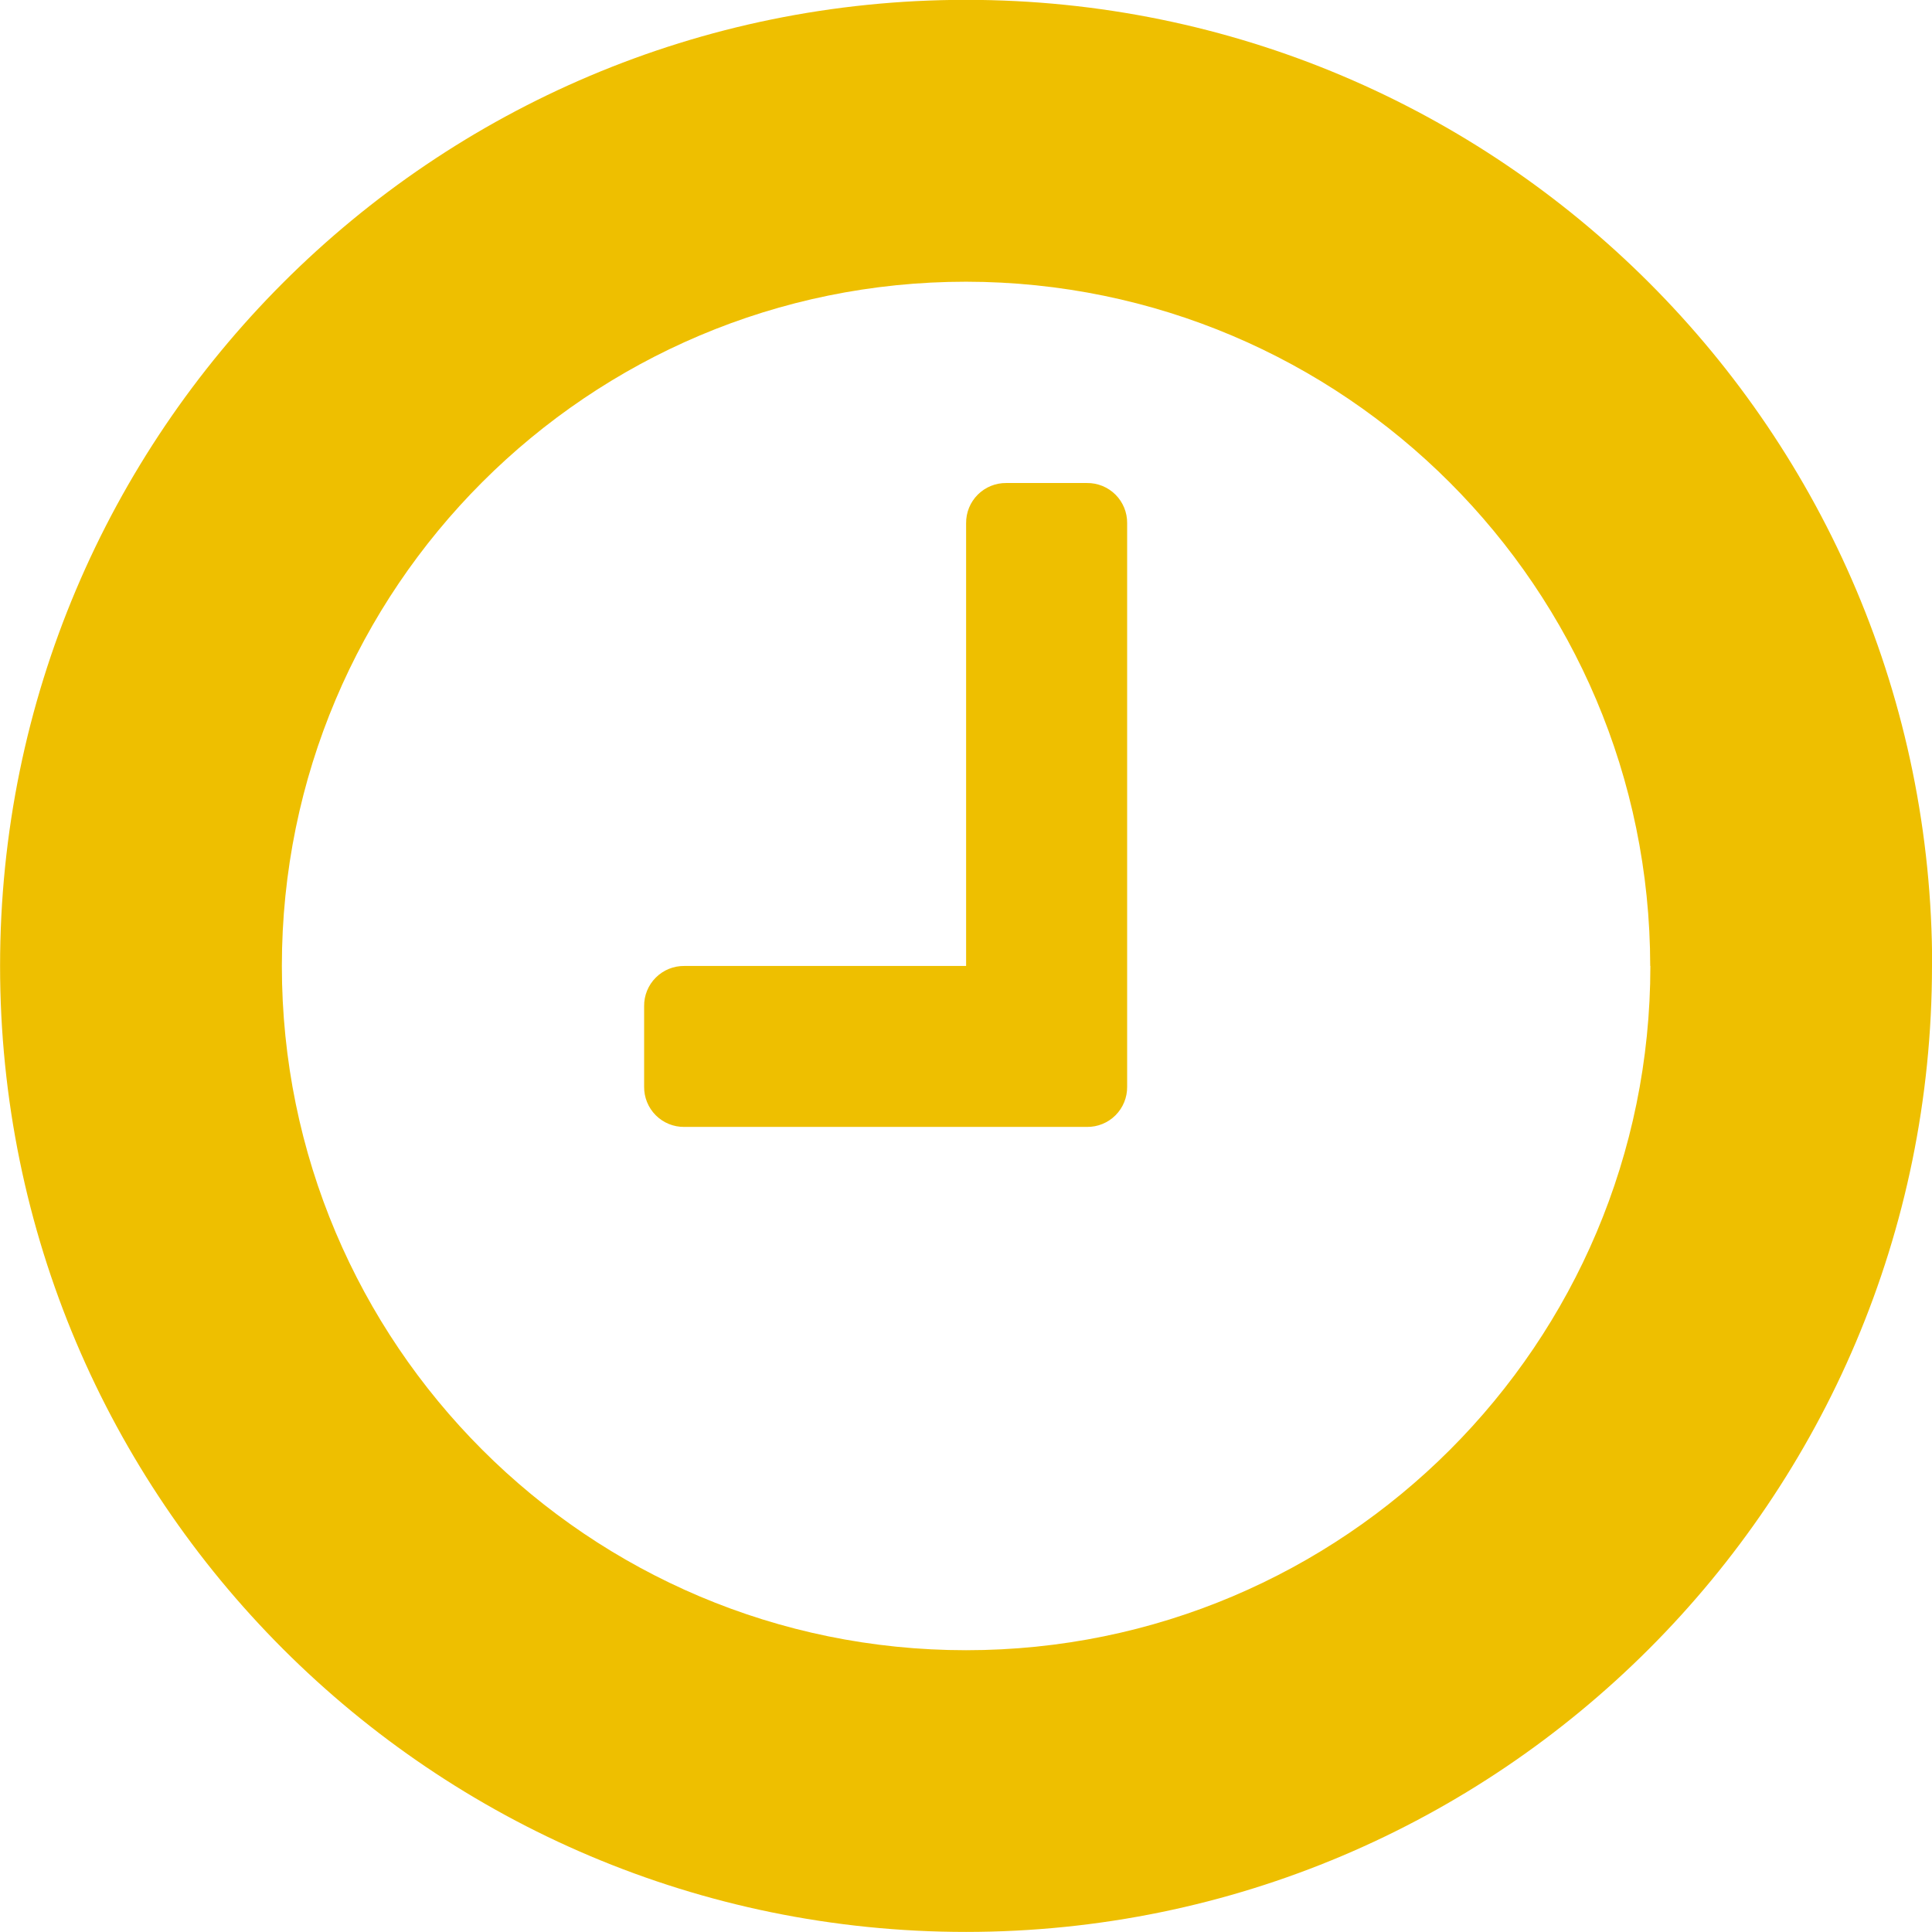
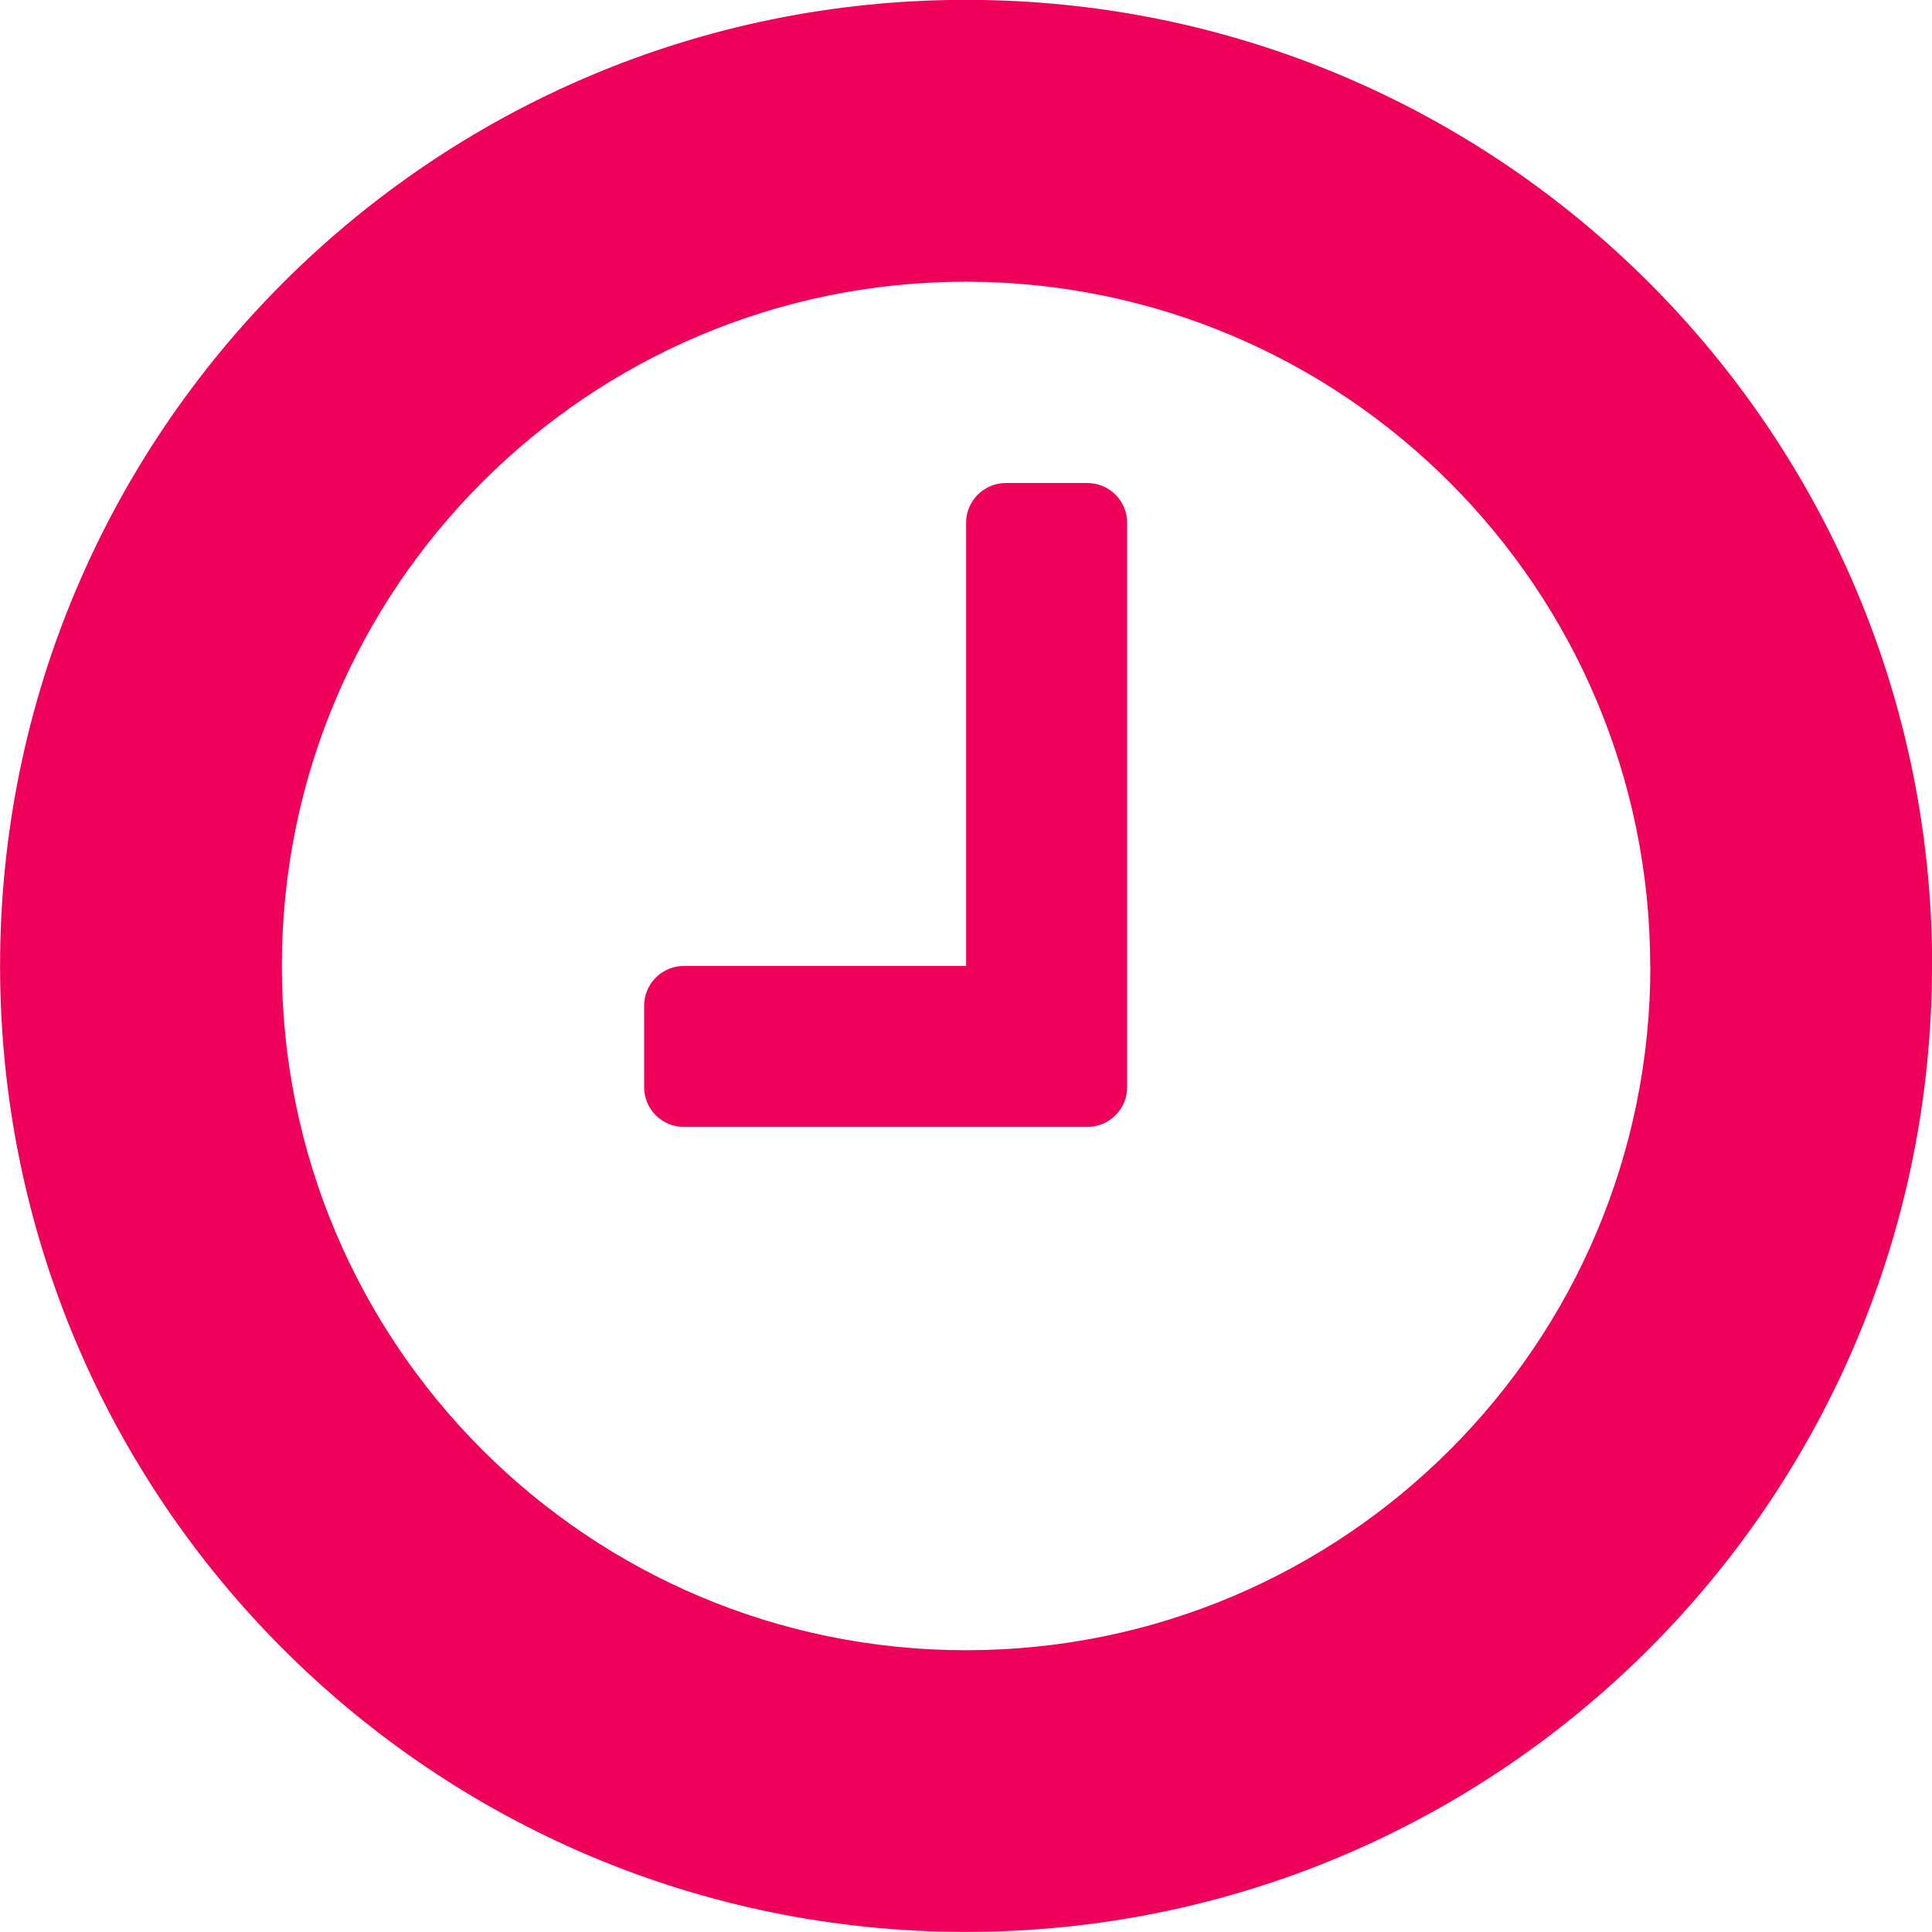
<svg xmlns="http://www.w3.org/2000/svg" width="25.711" height="25.711" viewBox="0 0 25.711 25.711">
-   <path id="_" data-name="" d="M1310,94.395a.529.529,0,0,0-.536-.535h-1.071a.529.529,0,0,0-.536.535v5.892h-3.749a.529.529,0,0,0-.536.535v1.071a.529.529,0,0,0,.536.536h5.356a.529.529,0,0,0,.536-.536Zm6.963,5.892a9.106,9.106,0,1,1-9.106-9.106A9.115,9.115,0,0,1,1316.961,100.287Zm3.75,0a12.856,12.856,0,1,0-12.856,12.855A12.859,12.859,0,0,0,1320.711,100.287Z" transform="translate(-1295 -87.432)" fill="#eebf00" />
+   <path id="_" data-name="" d="M1310,94.395a.529.529,0,0,0-.536-.535h-1.071a.529.529,0,0,0-.536.535v5.892h-3.749a.529.529,0,0,0-.536.535v1.071a.529.529,0,0,0,.536.536h5.356a.529.529,0,0,0,.536-.536Zm6.963,5.892a9.106,9.106,0,1,1-9.106-9.106A9.115,9.115,0,0,1,1316.961,100.287Zm3.75,0a12.856,12.856,0,1,0-12.856,12.855A12.859,12.859,0,0,0,1320.711,100.287Z" transform="translate(-1295 -87.432)" fill="#ee005b" />
</svg>
